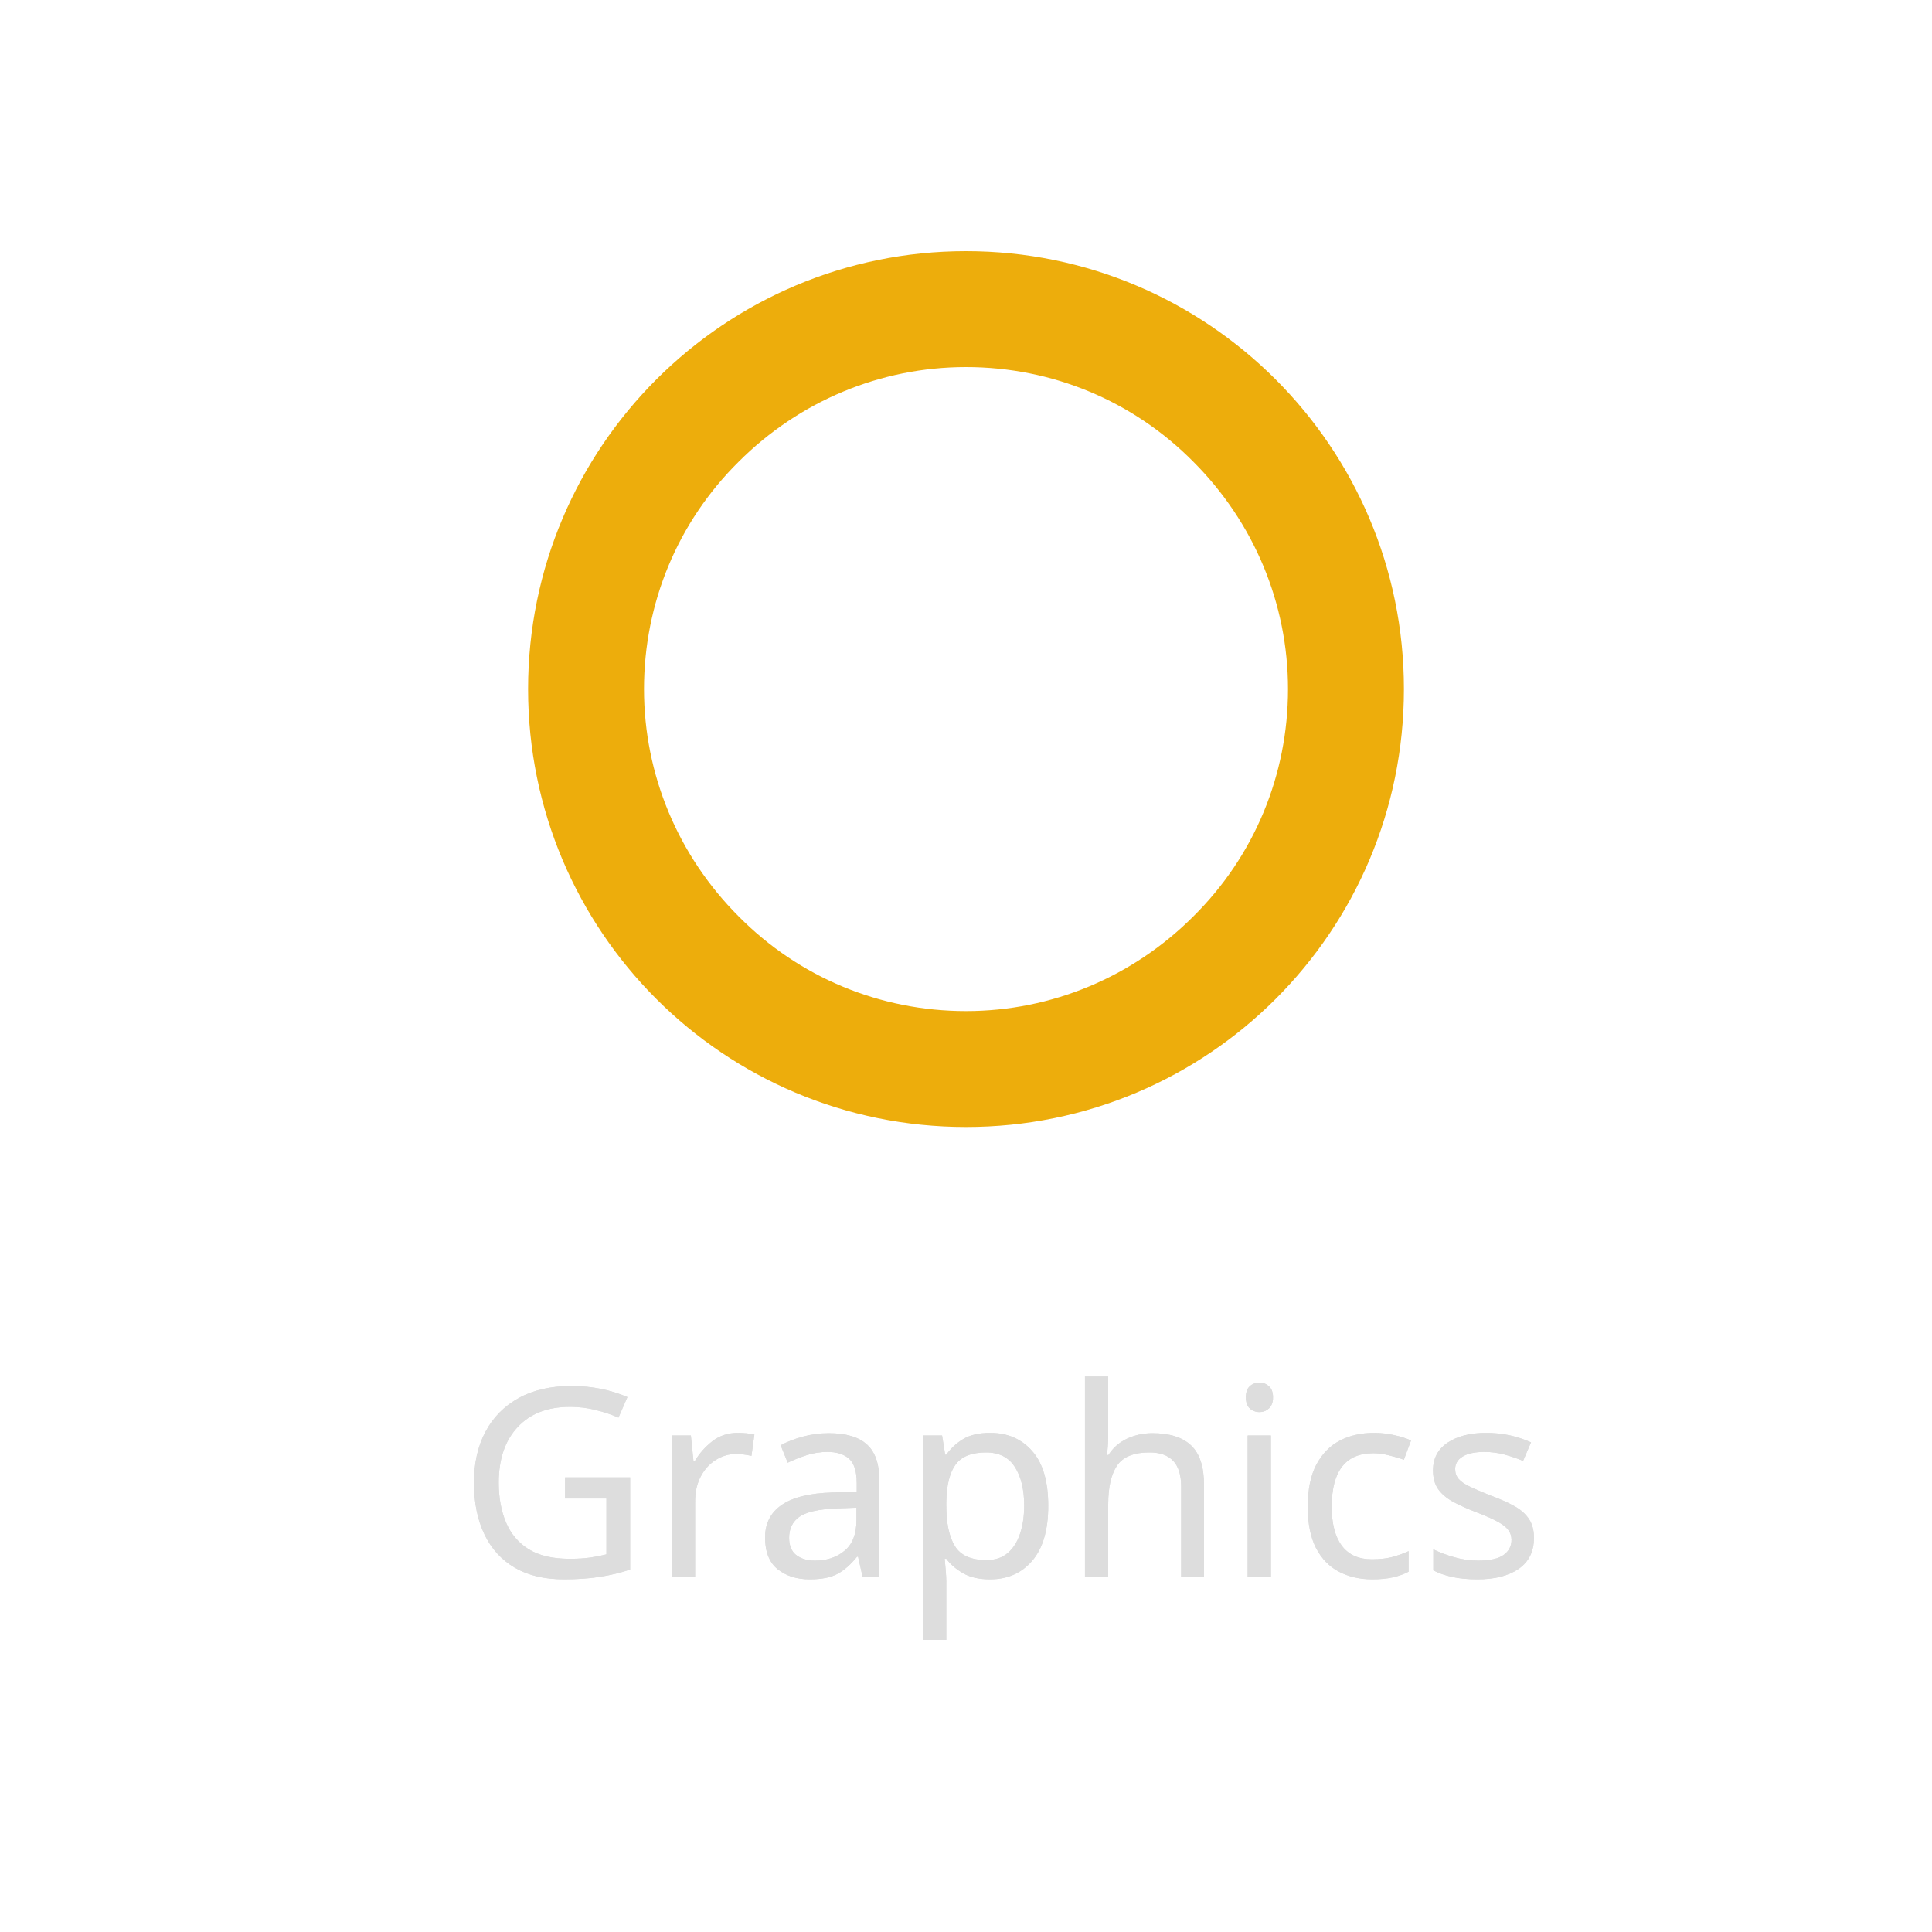
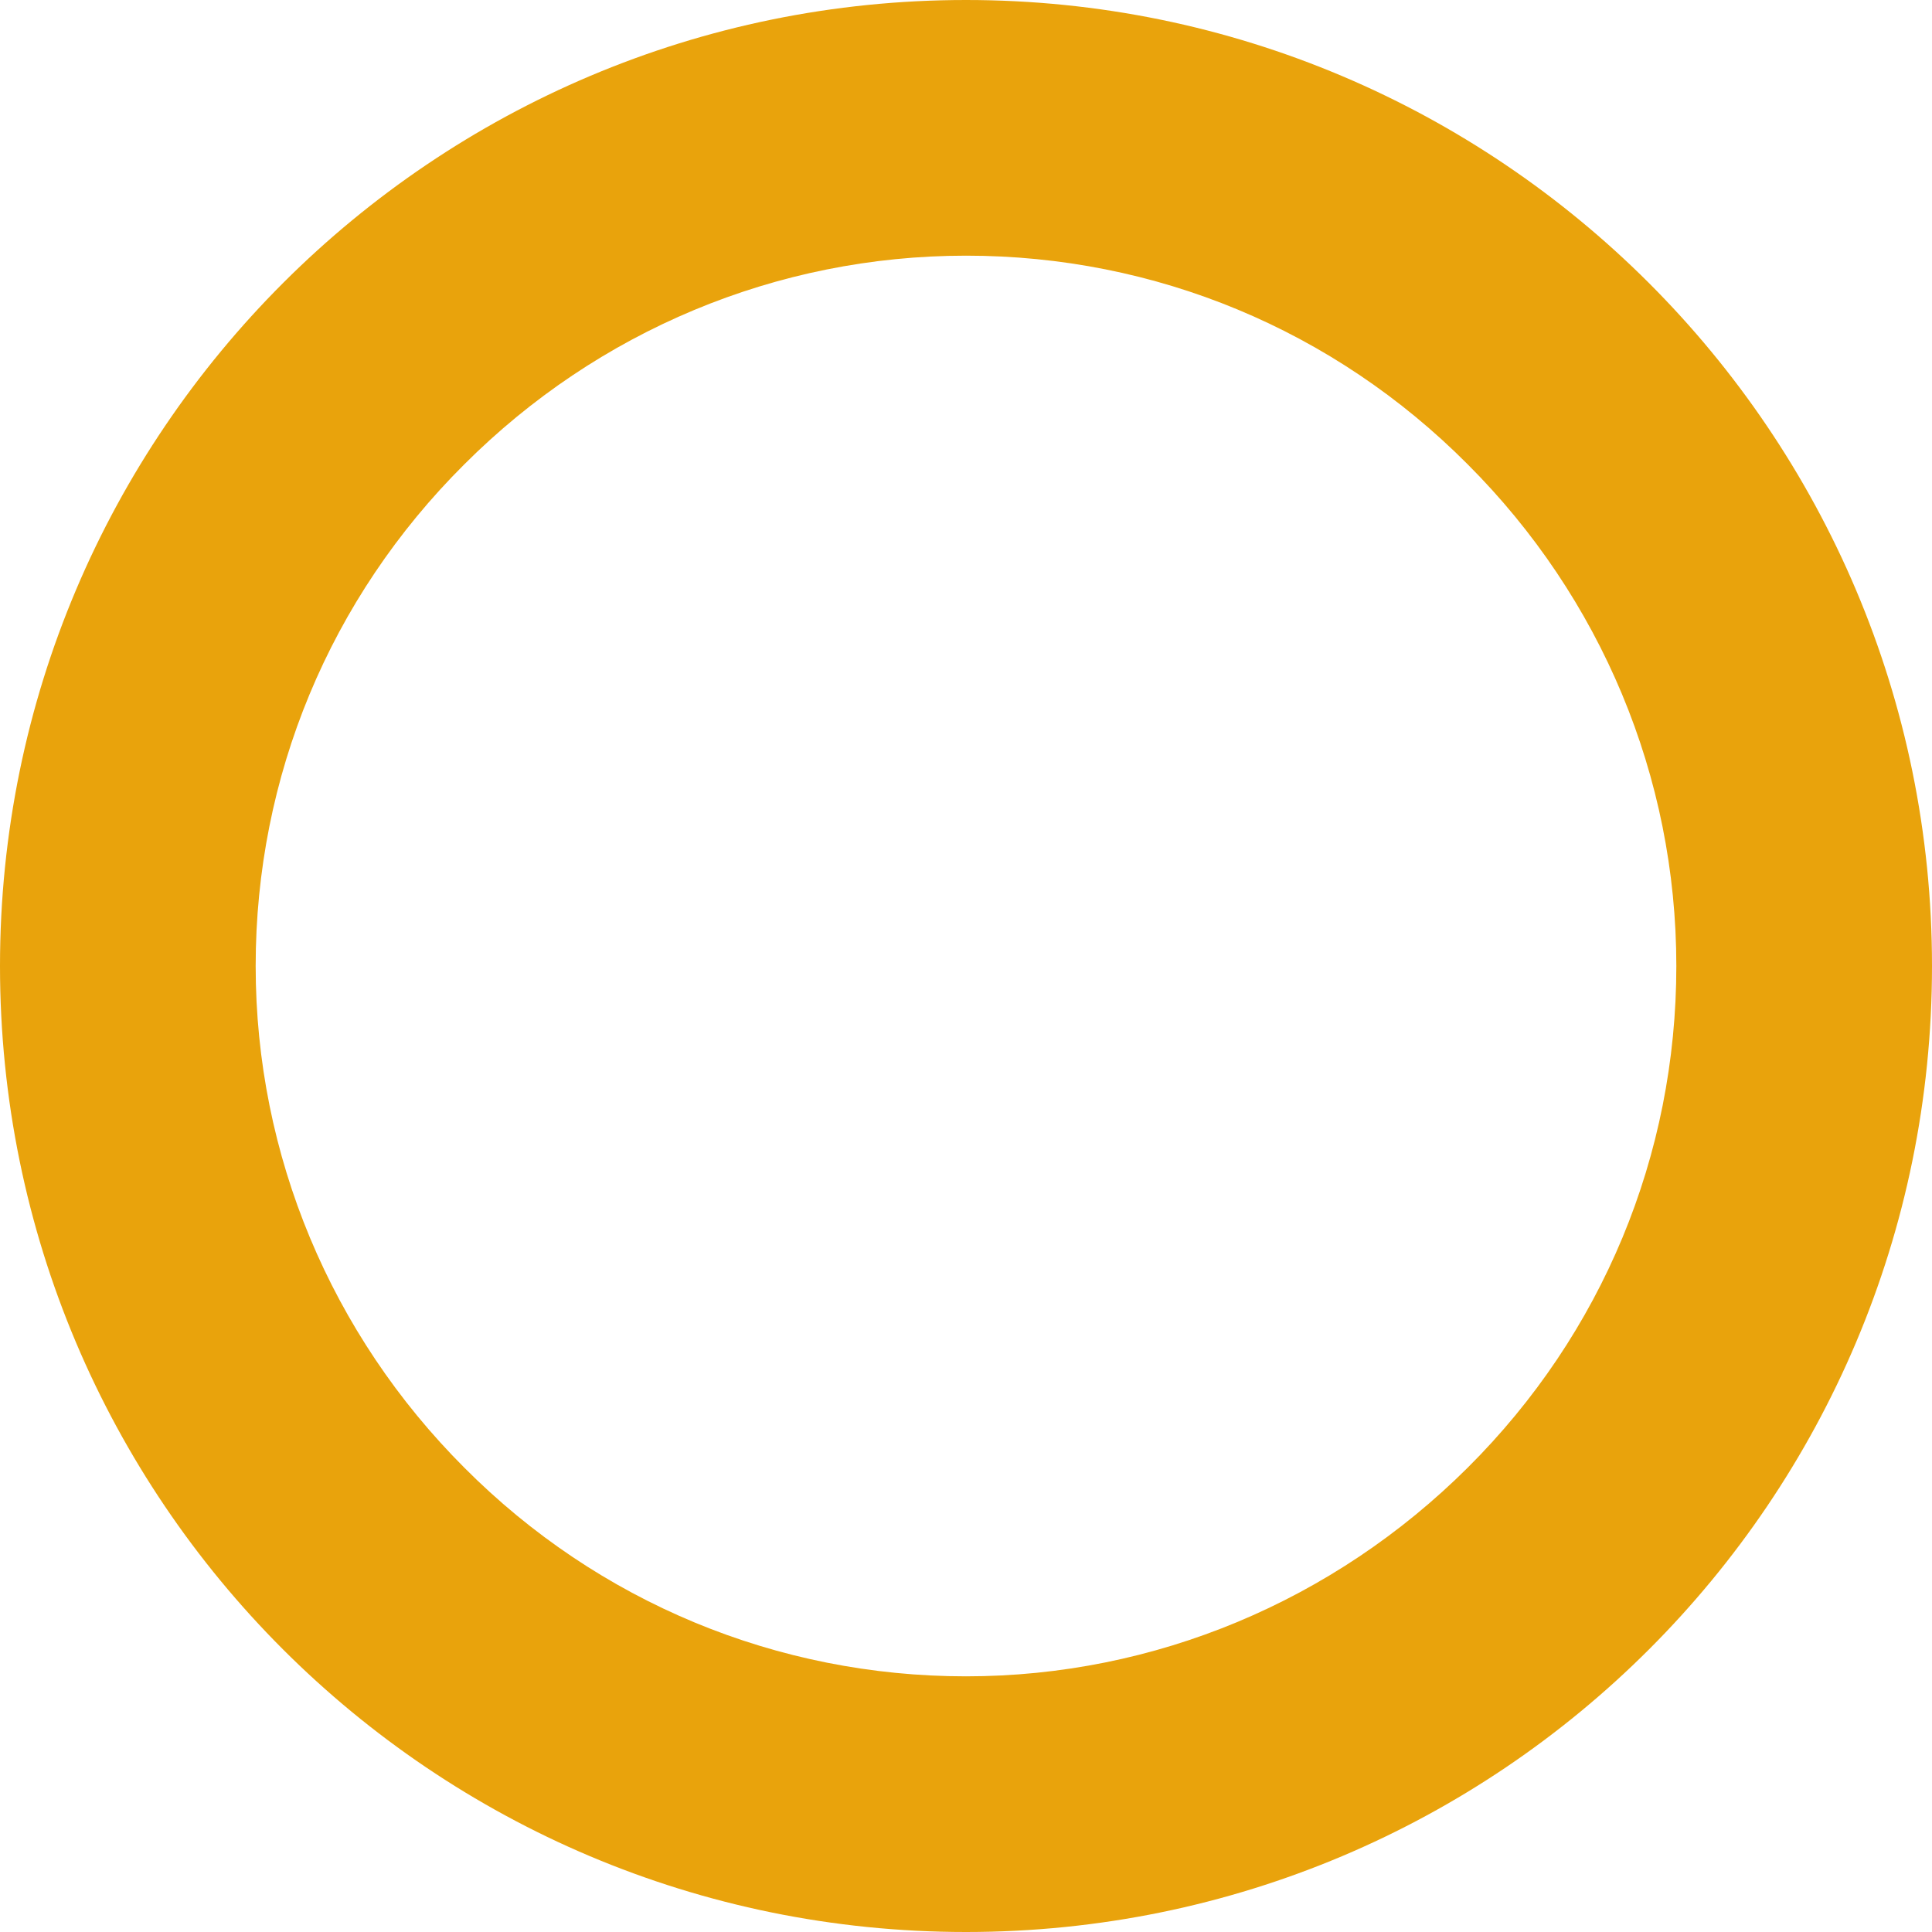
<svg xmlns="http://www.w3.org/2000/svg" version="1.1" id="circle" x="0px" y="0px" viewBox="0 0 300 300" enable-background="new 0 0 300 300" xml:space="preserve">
-   <g id="side-Graphics">
-     <text transform="matrix(1 0 0 1 71.0972 244.8291)" fill="#DDDDDD" font-family="'Exo-Regular'" font-size="40.883px">Graphics</text>
-     <text transform="matrix(1 0 0 1 71.0972 244.8291)" fill="#DDDDDD" font-family="'Exo-Regular'" font-size="40.883px">Graphics</text>
-   </g>
  <circle id="centertri" fill="#9B3B23" fill-opacity="0" cx="347.7" cy="141.6" r="7.1" />
-   <path fill="#EDAD0C" d="M150,39c-37.5,0-68,30.4-68,68s30.4,68,68,68c37.6,0,68-30.4,68-68C218,69.4,187.5,39,150,39z M150,157  c-13.3,0-25.9-5.2-35.3-14.7c-9.4-9.4-14.7-22-14.7-35.3s5.2-25.9,14.7-35.3c9.4-9.4,22-14.7,35.3-14.7s25.9,5.2,35.3,14.7  c9.4,9.4,14.7,22,14.7,35.3s-5.2,25.9-14.7,35.3C175.9,151.7,163.3,157,150,157z" />
+   <path fill="#E9A30C" d="M150,0C67.3,0,0,67.1,0,150s67.1,150,150,150s150-67.1,150-150S232.7,0,150,0z M150,260.3  c-29.3,0-57.1-11.5-77.9-32.4c-20.7-20.7-32.4-48.5-32.4-77.9s11.5-57.1,32.4-77.9c20.7-20.7,48.5-32.4,77.9-32.4  s57.1,11.5,77.9,32.4c20.7,20.7,32.4,48.5,32.4,77.9s-11.5,57.1-32.4,77.9C207.1,248.6,179.3,260.3,150,260.3z" />
</svg>
